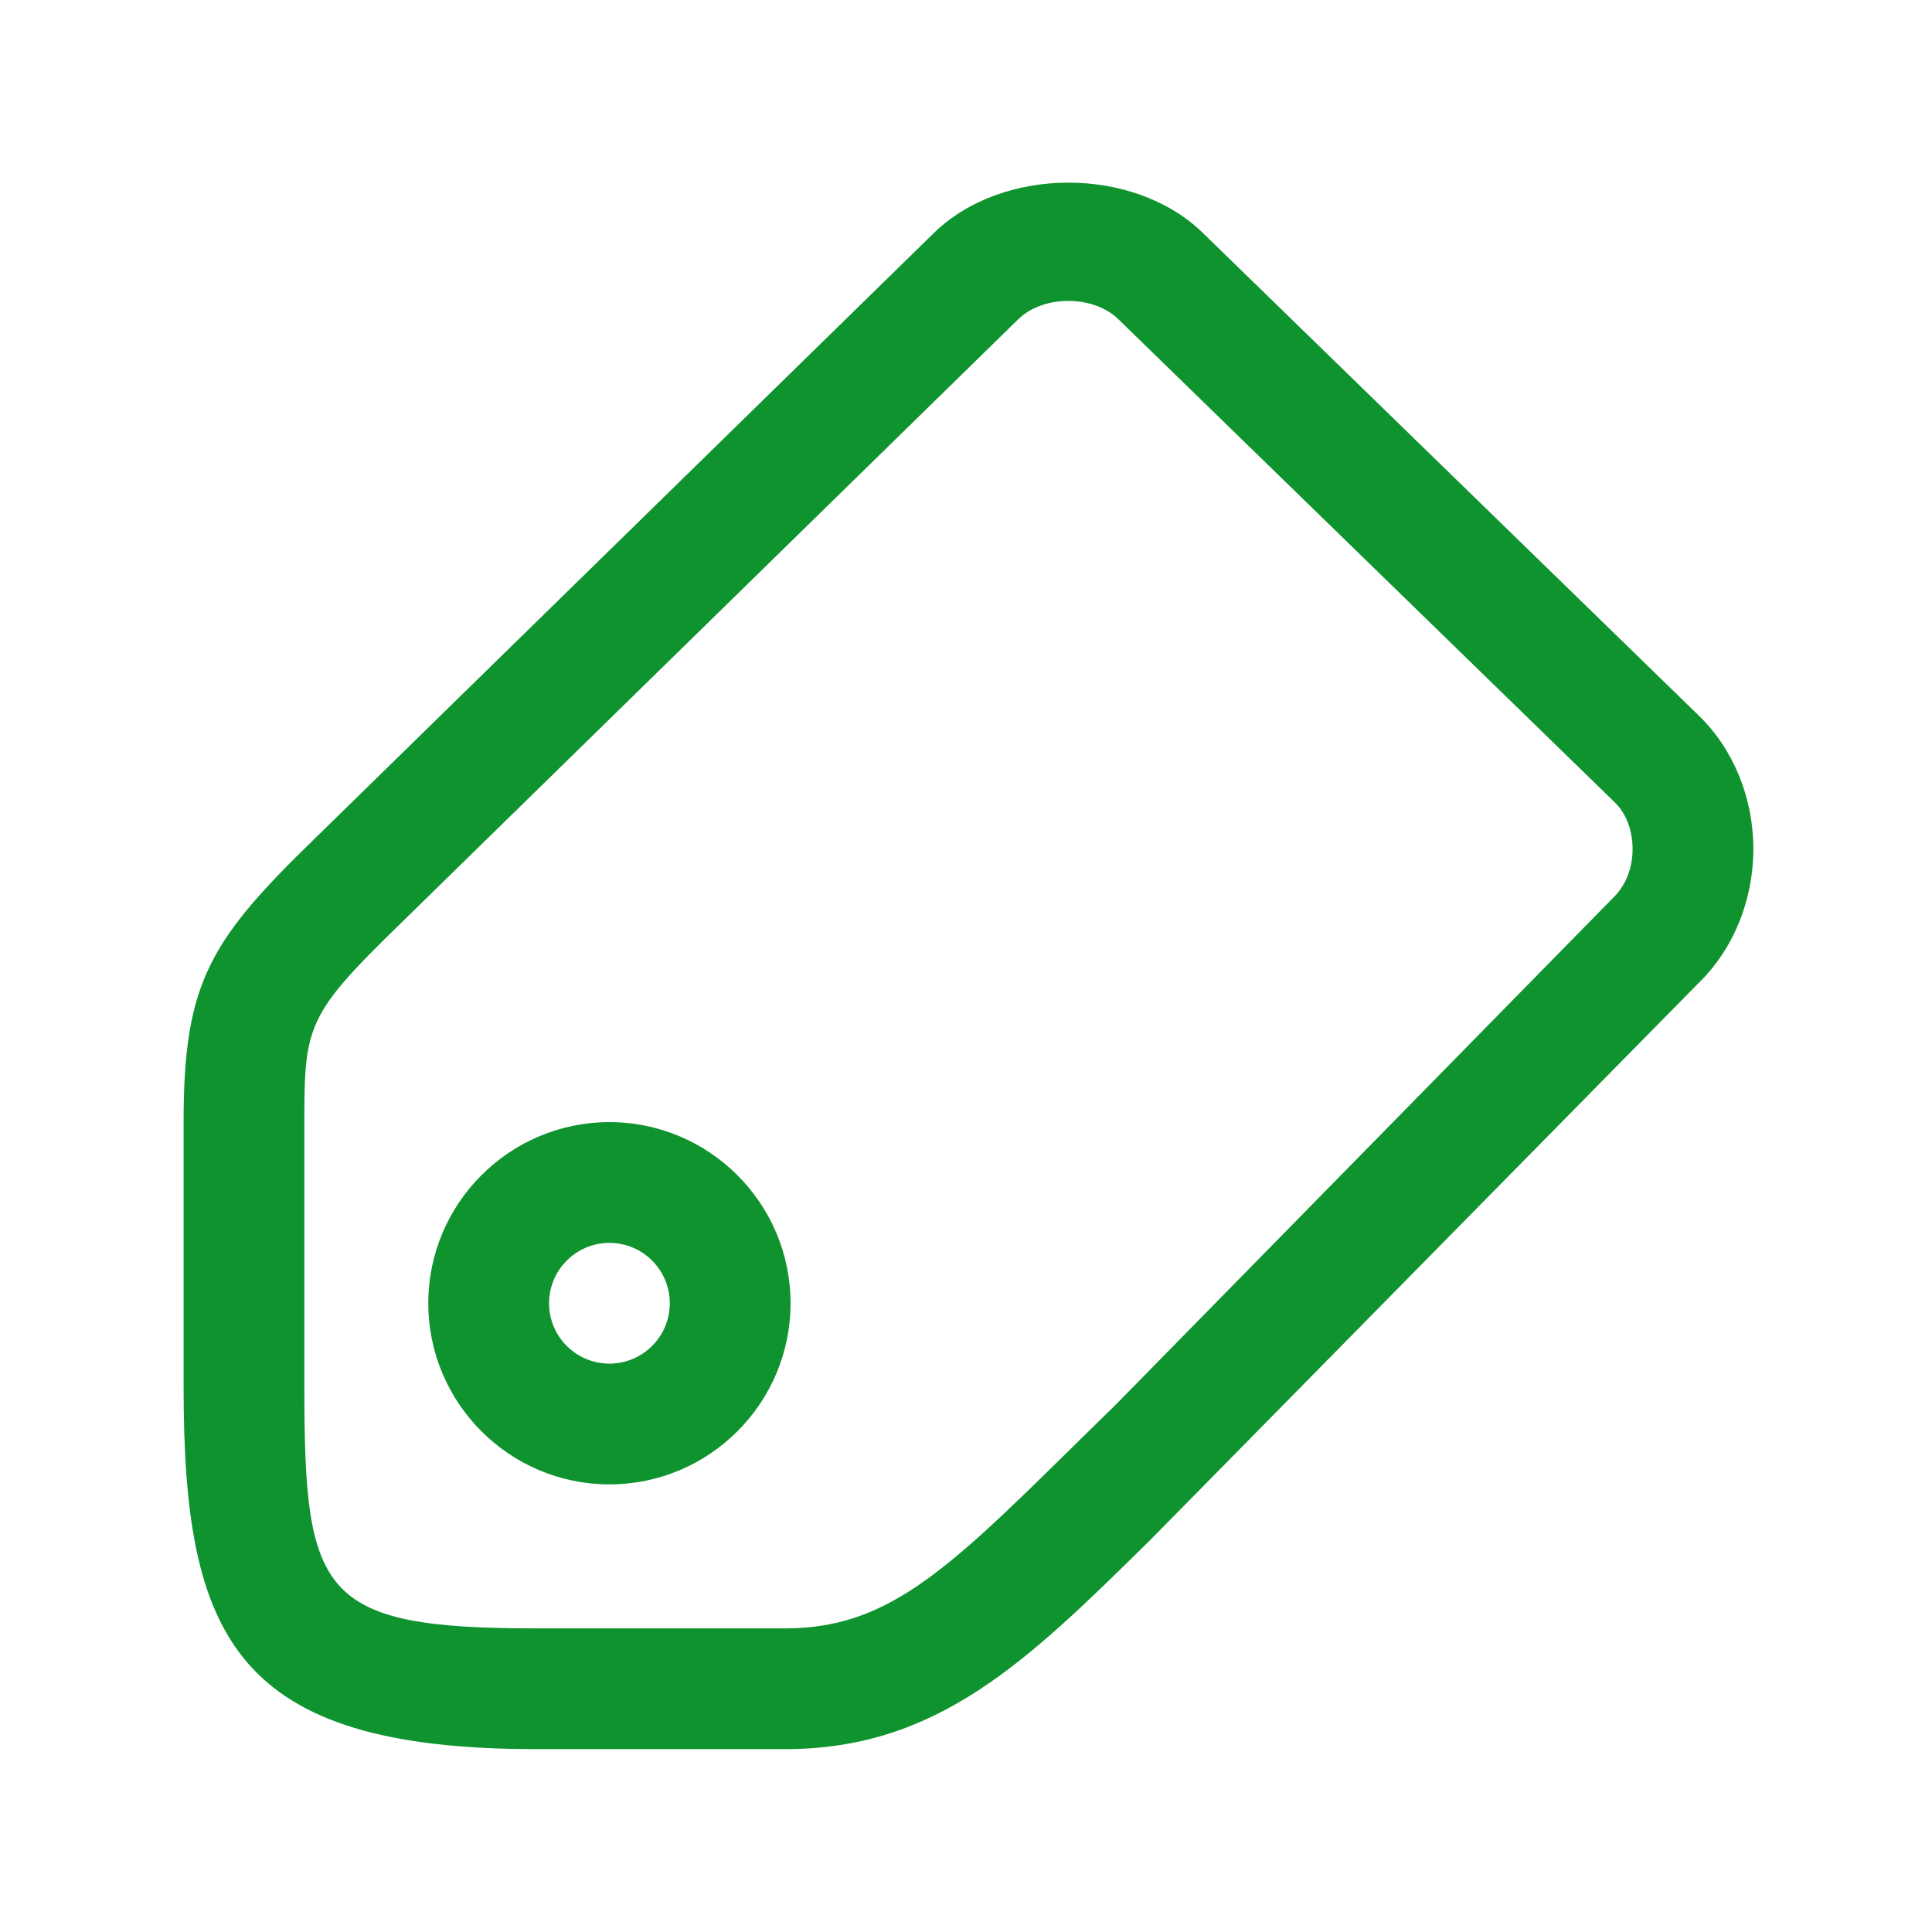
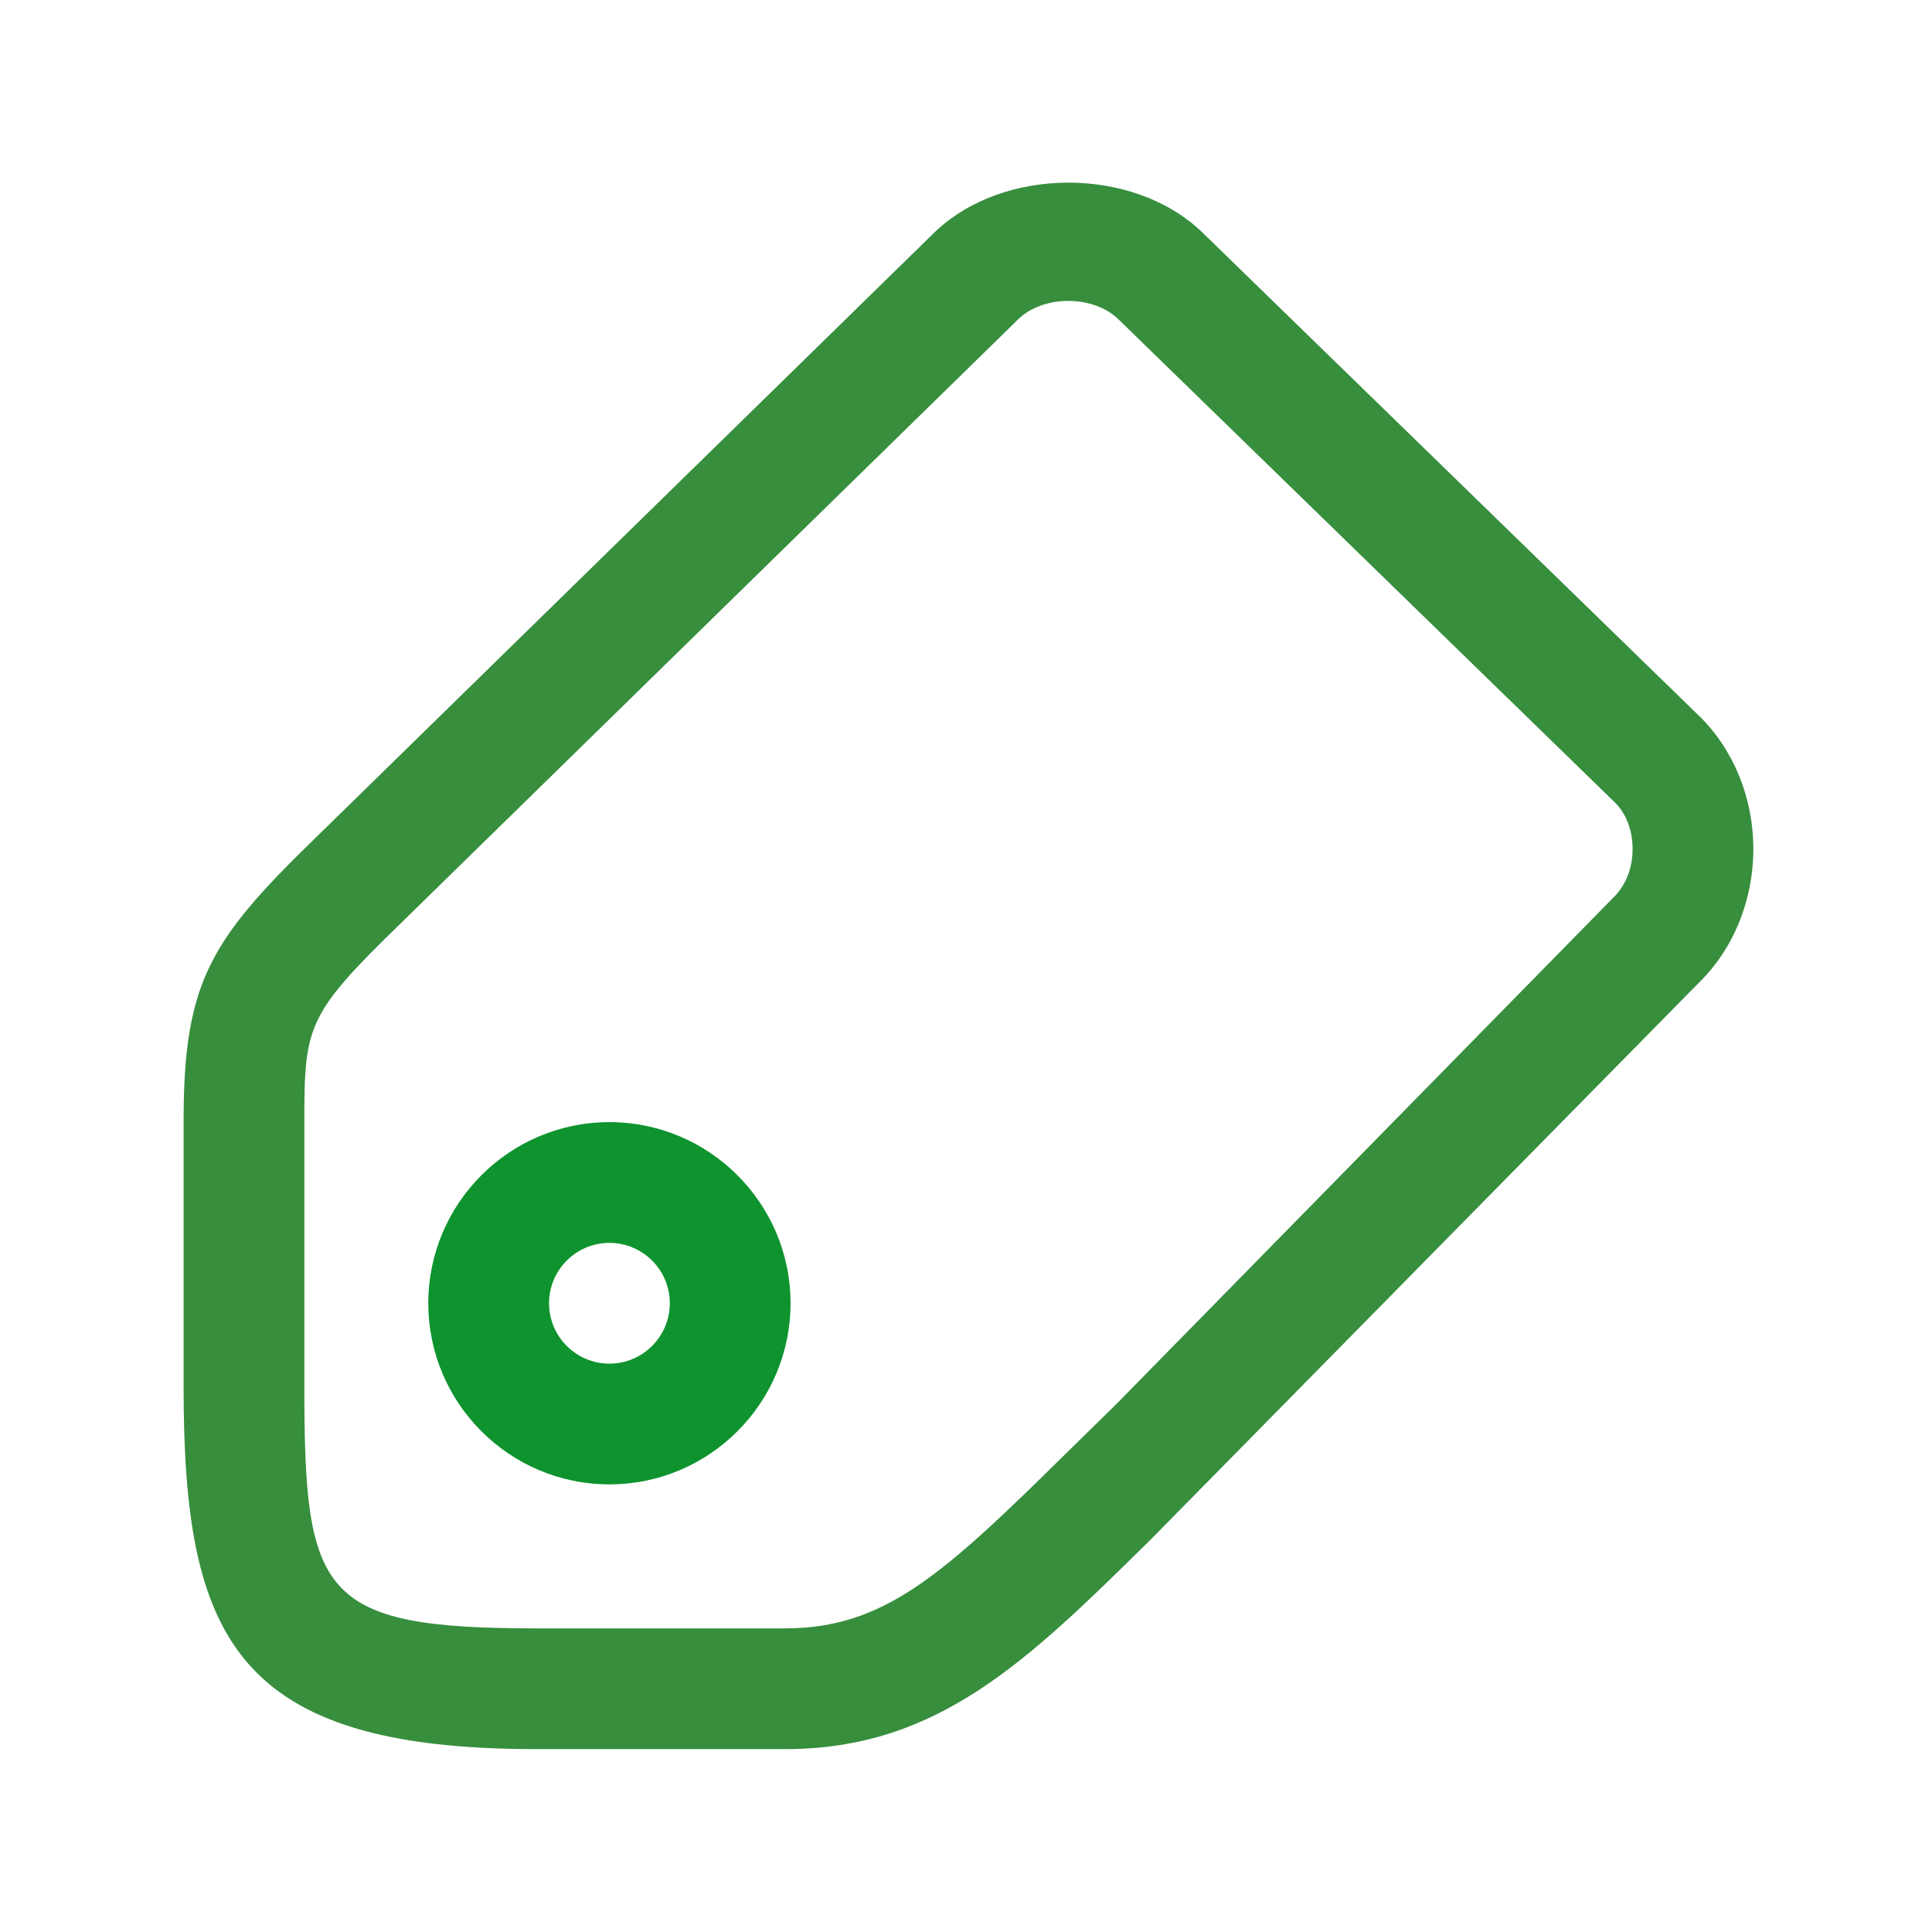
<svg xmlns="http://www.w3.org/2000/svg" t="1673591712141" class="icon" viewBox="0 0 1024 1024" version="1.1" p-id="1471" width="200" height="200">
  <path d="M323.008 786.752c-52.928 0-96-43.072-96-96s43.072-96 96-96 96 43.072 96 96-43.072 96-96 96z m0-128c-17.632 0-32 14.336-32 32s14.368 32 32 32 32-14.336 32-32-14.368-32-32-32z" p-id="1472" fill="#0e932e" />
-   <path d="M416.096 927.072H284.224c-159.936 0-186.912-59.232-186.912-192v-140.8c0-74.272 14.304-96.256 70.72-150.976l327.04-319.904C531.648 87.904 600.96 88 637.376 123.296l263.072 256.032c18.336 17.792 28.864 43.552 28.864 70.656 0 27.296-10.656 53.28-29.248 71.264L610.048 815.84c-65.504 64.576-112.832 111.232-193.952 111.232zM566.24 159.488c-10.496 0-20.16 3.52-26.528 9.696L212.672 489.12c-49.952 48.48-51.36 54.528-51.36 105.152v140.8c0 110.272 8.352 128 122.912 128h131.872c52.672 0 83.744-28.48 148.992-92.8l26.656-26.144 263.232-268.256c6.784-6.592 10.336-15.808 10.336-25.888 0-9.888-3.424-18.88-9.472-24.736L592.768 169.216c-6.336-6.176-16.032-9.728-26.528-9.728z" p-id="1473" fill="#0e932e" />
+   <path d="M416.096 927.072H284.224c-159.936 0-186.912-59.232-186.912-192v-140.8c0-74.272 14.304-96.256 70.72-150.976l327.04-319.904C531.648 87.904 600.96 88 637.376 123.296l263.072 256.032c18.336 17.792 28.864 43.552 28.864 70.656 0 27.296-10.656 53.28-29.248 71.264L610.048 815.84c-65.504 64.576-112.832 111.232-193.952 111.232zM566.24 159.488c-10.496 0-20.16 3.52-26.528 9.696L212.672 489.12c-49.952 48.48-51.36 54.528-51.36 105.152v140.8c0 110.272 8.352 128 122.912 128h131.872c52.672 0 83.744-28.48 148.992-92.8l26.656-26.144 263.232-268.256c6.784-6.592 10.336-15.808 10.336-25.888 0-9.888-3.424-18.88-9.472-24.736L592.768 169.216c-6.336-6.176-16.032-9.728-26.528-9.728z" p-id="1473" fill="#378e3d" />
</svg>
